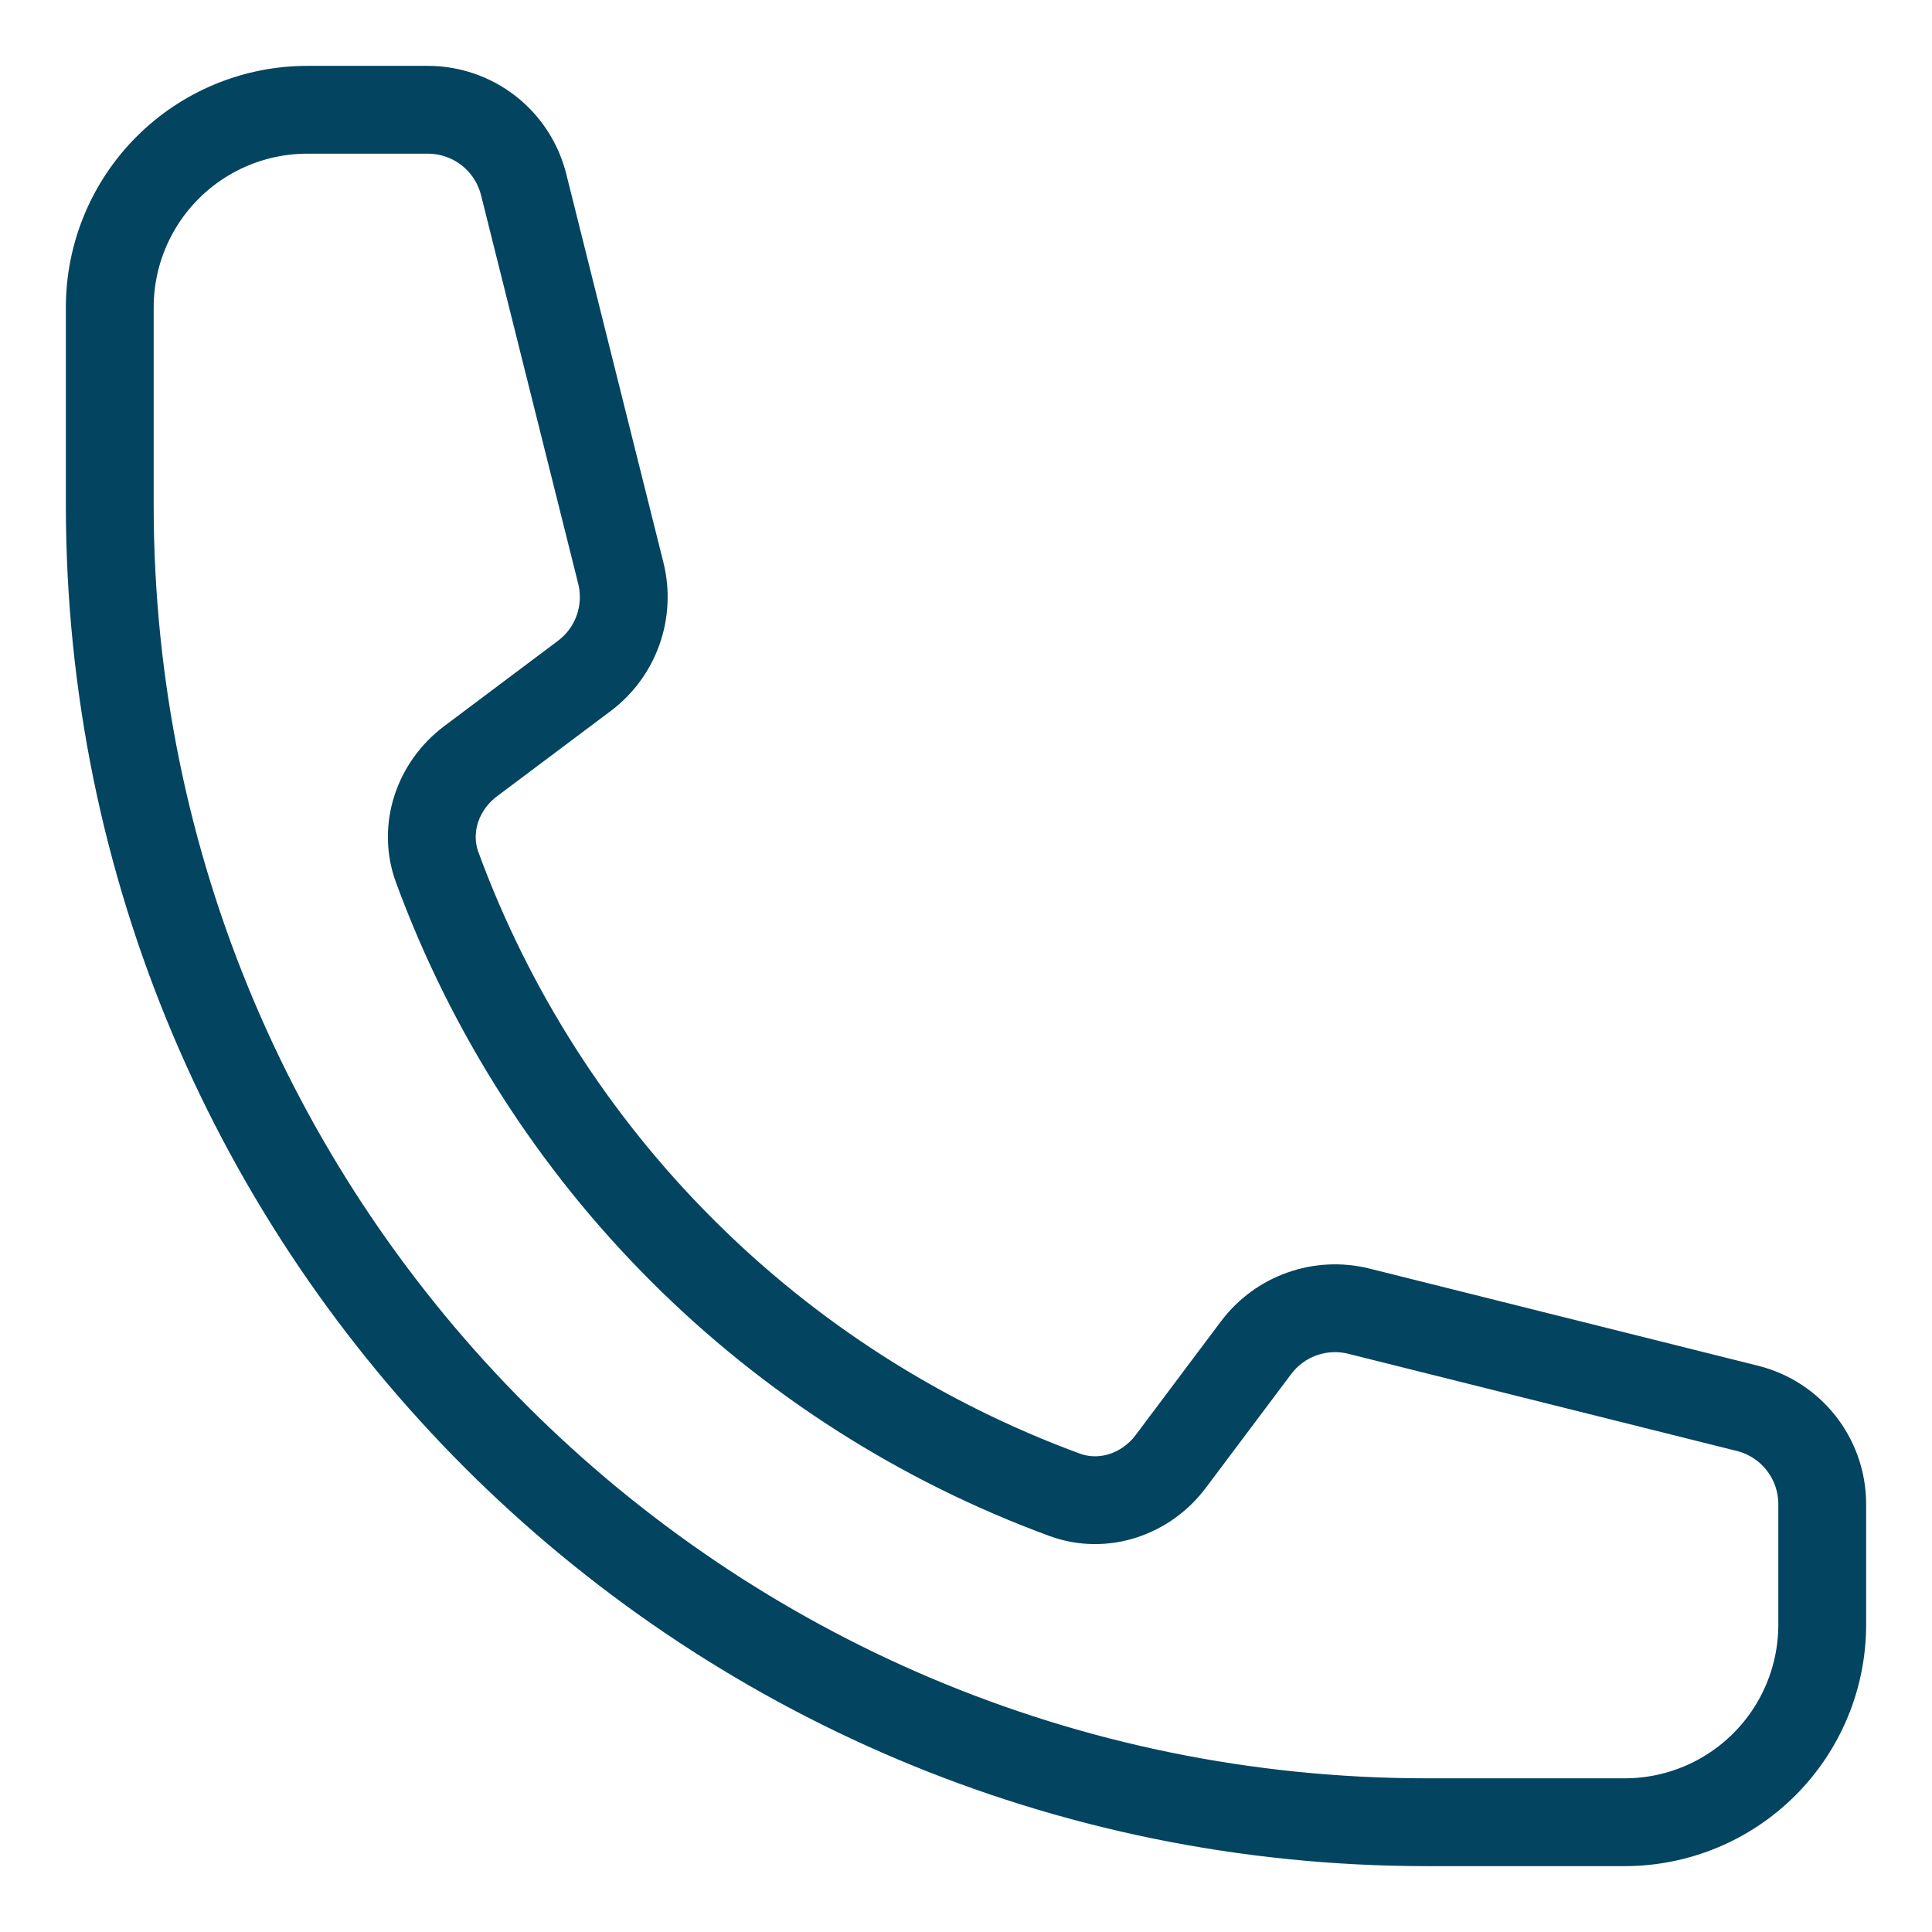
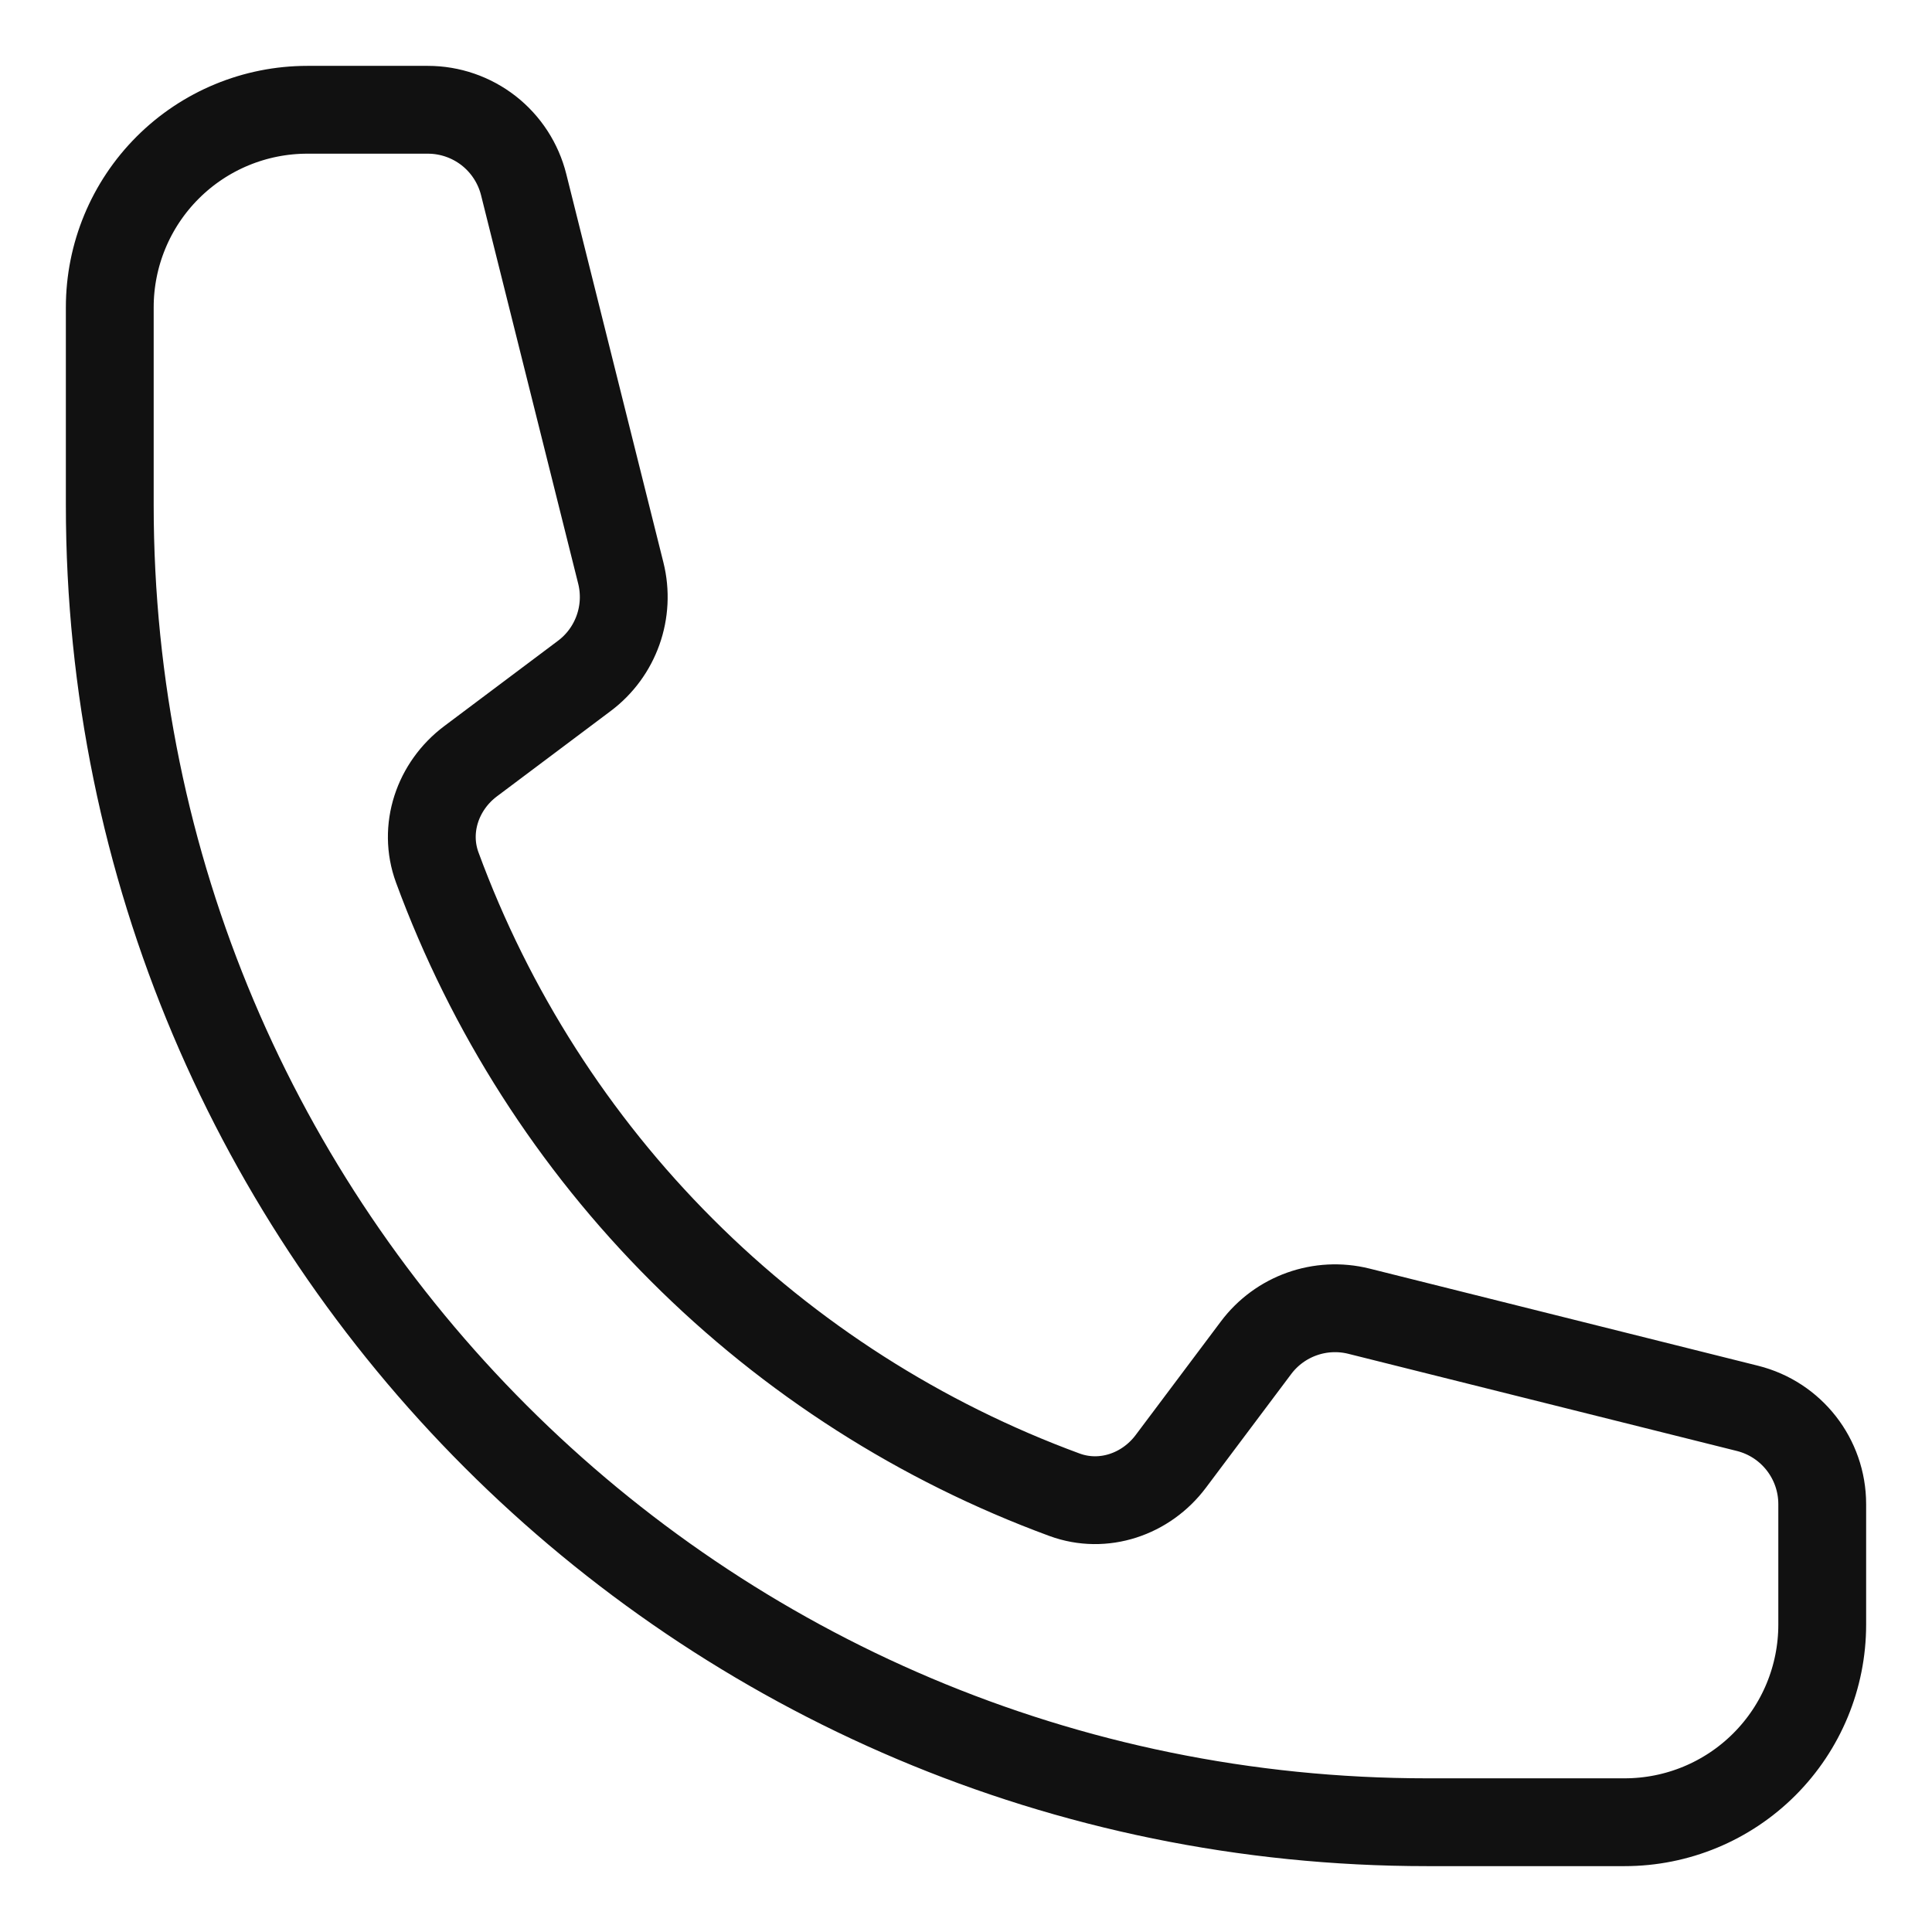
<svg xmlns="http://www.w3.org/2000/svg" width="22" height="22" viewBox="0 0 22 22" fill="none">
-   <path d="M1.25 5.75C1.25 14.034 7.966 20.75 16.25 20.75H18.5C19.097 20.75 19.669 20.513 20.091 20.091C20.513 19.669 20.75 19.097 20.75 18.5V17.128C20.75 16.612 20.399 16.162 19.898 16.037L15.475 14.931C15.035 14.821 14.573 14.986 14.302 15.348L13.332 16.641C13.05 17.017 12.563 17.183 12.122 17.021C10.485 16.419 8.998 15.469 7.765 14.235C6.531 13.002 5.581 11.515 4.979 9.878C4.817 9.437 4.983 8.95 5.359 8.668L6.652 7.698C7.015 7.427 7.179 6.964 7.069 6.525L5.963 2.102C5.902 1.859 5.762 1.643 5.564 1.488C5.366 1.334 5.123 1.25 4.872 1.25H3.5C2.903 1.25 2.331 1.487 1.909 1.909C1.487 2.331 1.25 2.903 1.25 3.5V5.75Z" stroke="#034460" strokeWidth="1.5" strokeLinecap="round" strokeLinejoin="round" />
+   <path d="M1.25 5.75C1.25 14.034 7.966 20.75 16.25 20.75H18.5C19.097 20.75 19.669 20.513 20.091 20.091C20.513 19.669 20.75 19.097 20.75 18.5V17.128C20.75 16.612 20.399 16.162 19.898 16.037L15.475 14.931C15.035 14.821 14.573 14.986 14.302 15.348L13.332 16.641C13.05 17.017 12.563 17.183 12.122 17.021C10.485 16.419 8.998 15.469 7.765 14.235C6.531 13.002 5.581 11.515 4.979 9.878C4.817 9.437 4.983 8.95 5.359 8.668L6.652 7.698C7.015 7.427 7.179 6.964 7.069 6.525L5.963 2.102C5.902 1.859 5.762 1.643 5.564 1.488C5.366 1.334 5.123 1.25 4.872 1.25H3.5C2.903 1.25 2.331 1.487 1.909 1.909C1.487 2.331 1.25 2.903 1.25 3.5V5.75Z" stroke="#111111" strokeWidth="1.5" strokeLinecap="round" strokeLinejoin="round" />
</svg>
